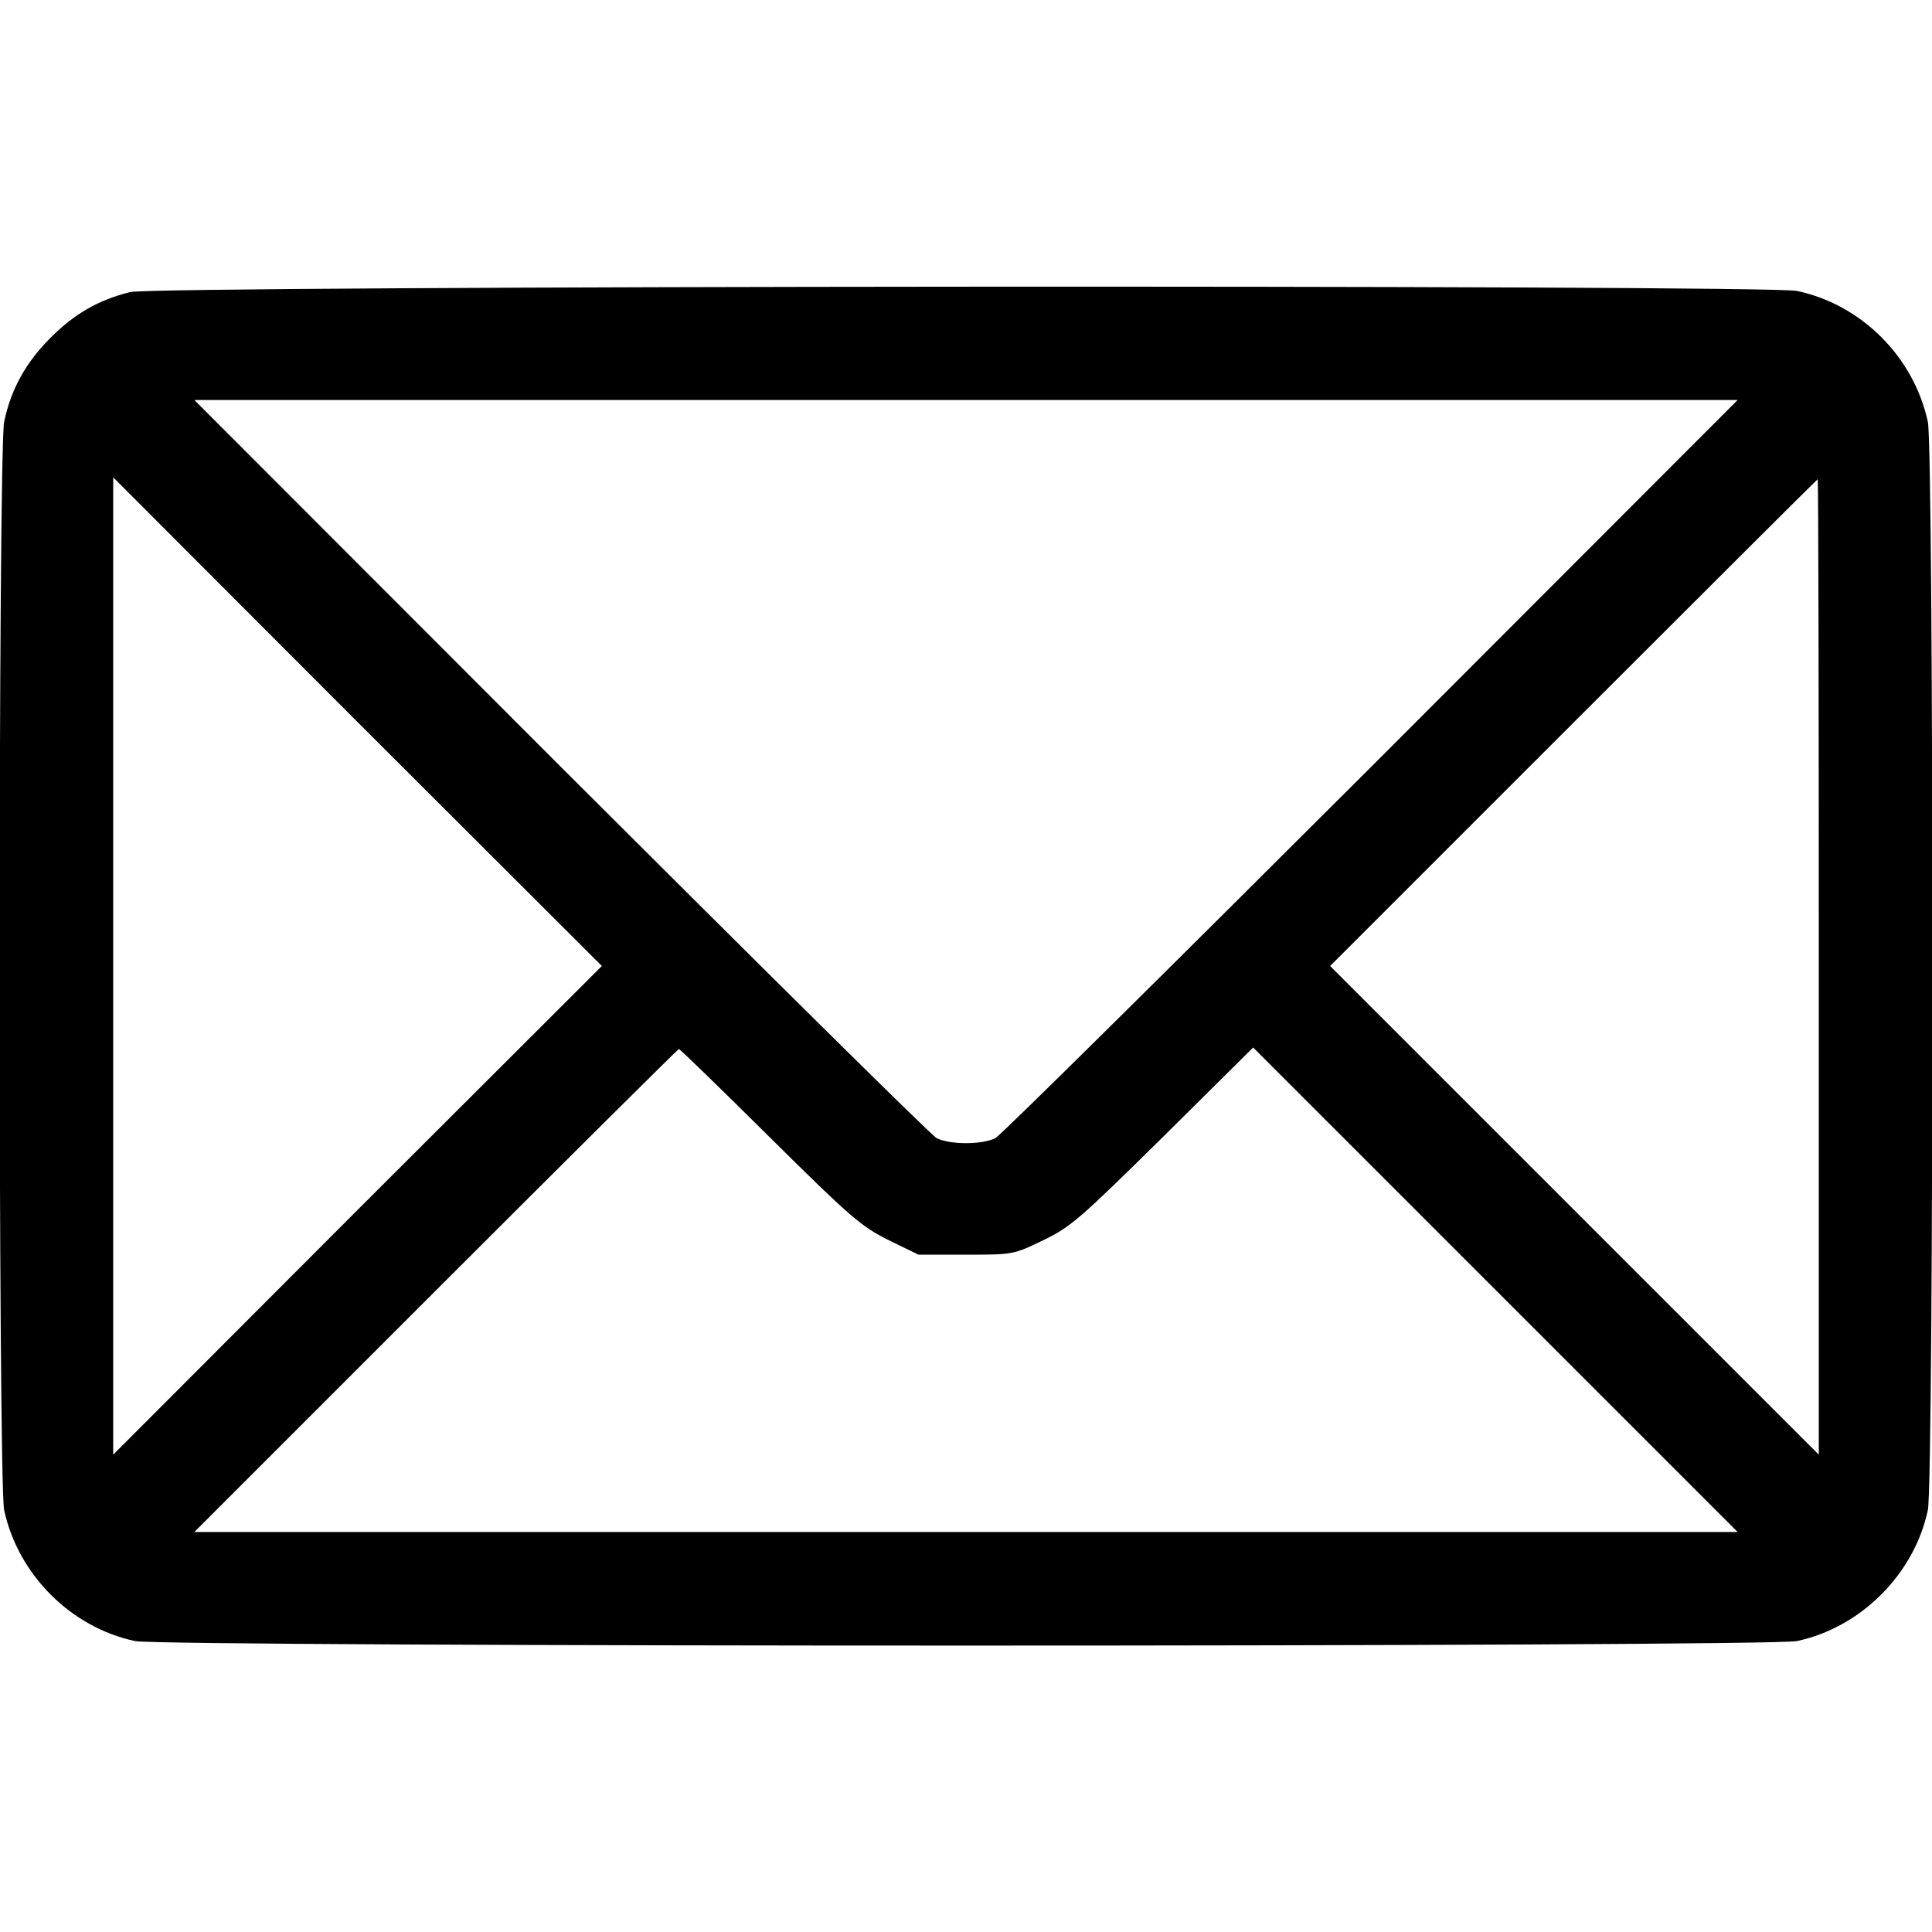
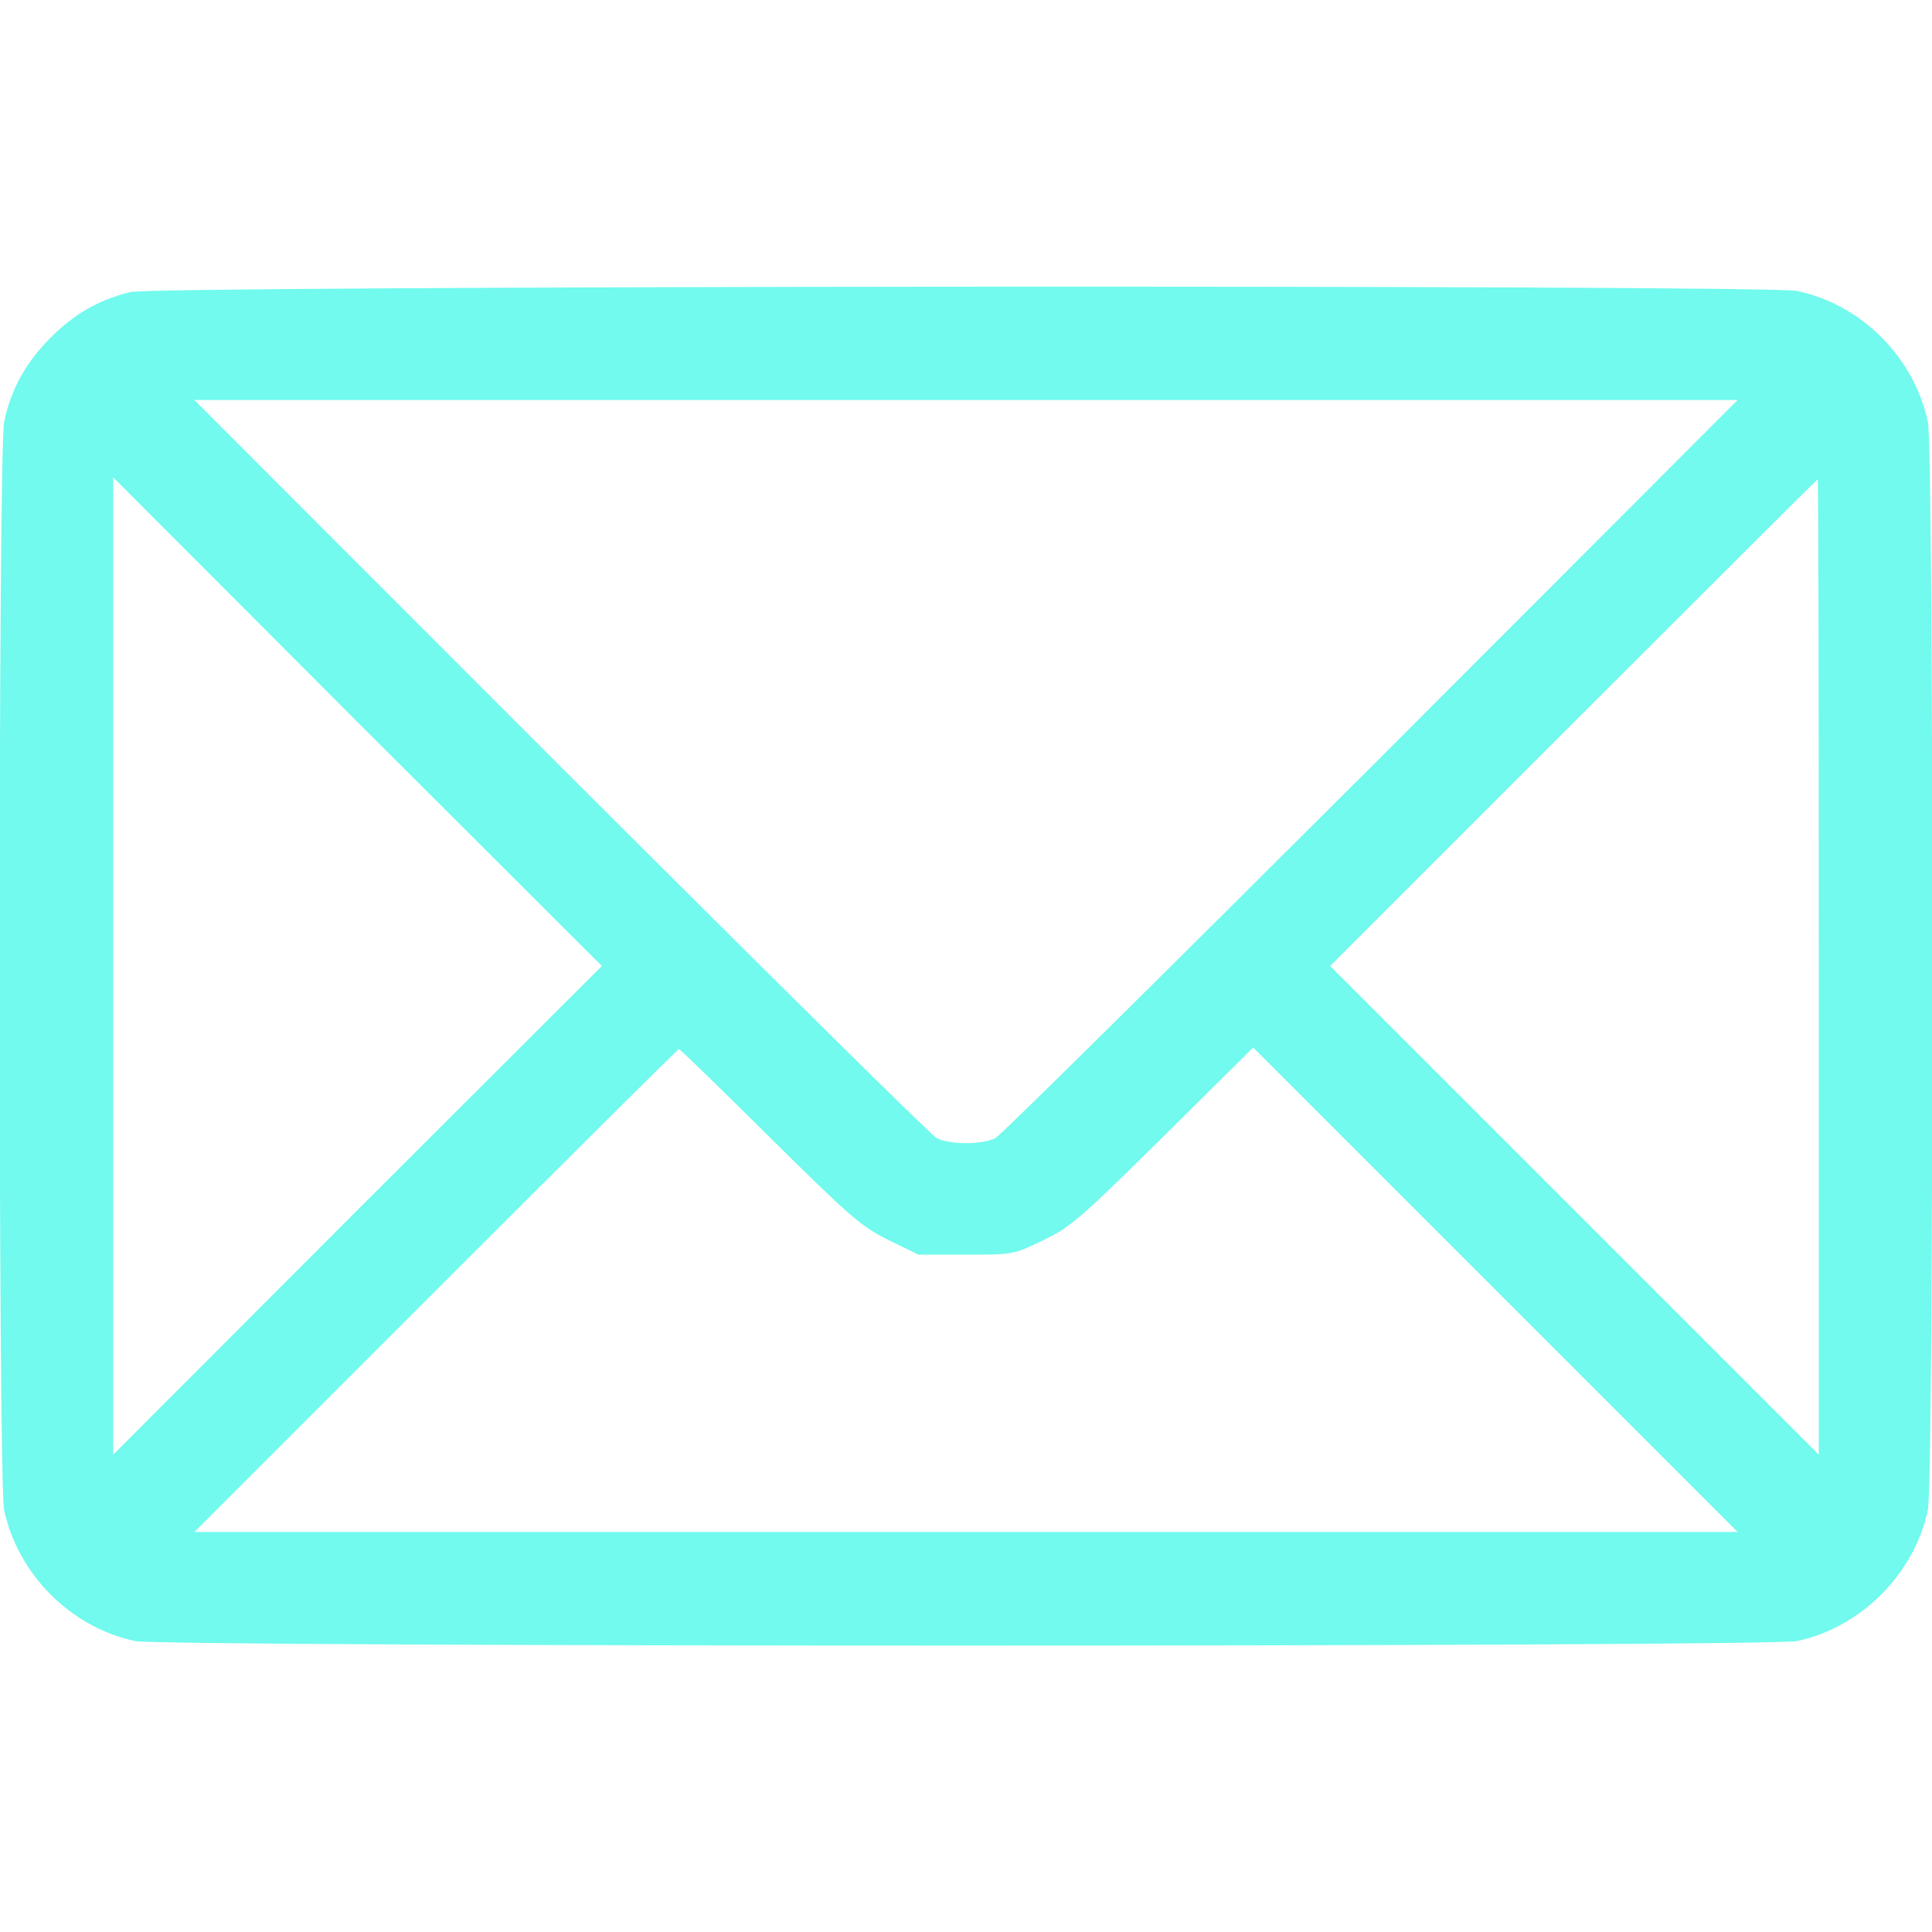
<svg xmlns="http://www.w3.org/2000/svg" version="1.0" width="512pt" height="512pt" viewBox="0 0 512 512" preserveAspectRatio="xMidYMid meet">
-   <g transform="translate(0,512) scale(0.1,-0.1)" fill="#000000" stroke="none">
+   <g transform="translate(0,512) scale(0.1,-0.1)" fill=" #71faed" stroke="none">
    <path d="M345 4346 c-84 -21 -147 -57 -211 -121 -65 -65 -105 -136 -123 -223 -16 -76 -16 -2810 0 -2884 37 -171 177 -311 347 -347 75 -16 4329 -16 4404 0 170 36 311 178 347 347 16 76 16 2810 0 2884 -37 172 -176 311 -347 347 -81 17 -4349 14 -4417 -3z m3290 -1257 c-534 -533 -982 -977 -997 -985 -35 -18 -121 -18 -156 0 -15 8 -463 452 -997 985 l-970 971 2045 0 2045 0 -970 -971z m-2688 -1176 l-647 -648 0 1295 0 1295 647 -648 648 -647 -648 -647z m3873 645 l0 -1293 -647 647 -648 648 645 645 c355 355 646 645 647 645 2 0 3 -582 3 -1292z m-2781 -451 c215 -213 243 -237 315 -273 l80 -39 125 0 c125 0 127 0 205 38 73 35 96 55 318 274 l239 237 642 -642 642 -642 -2045 0 -2045 0 640 640 c352 352 642 640 644 640 3 0 111 -105 240 -233z" />
  </g>
</svg>
